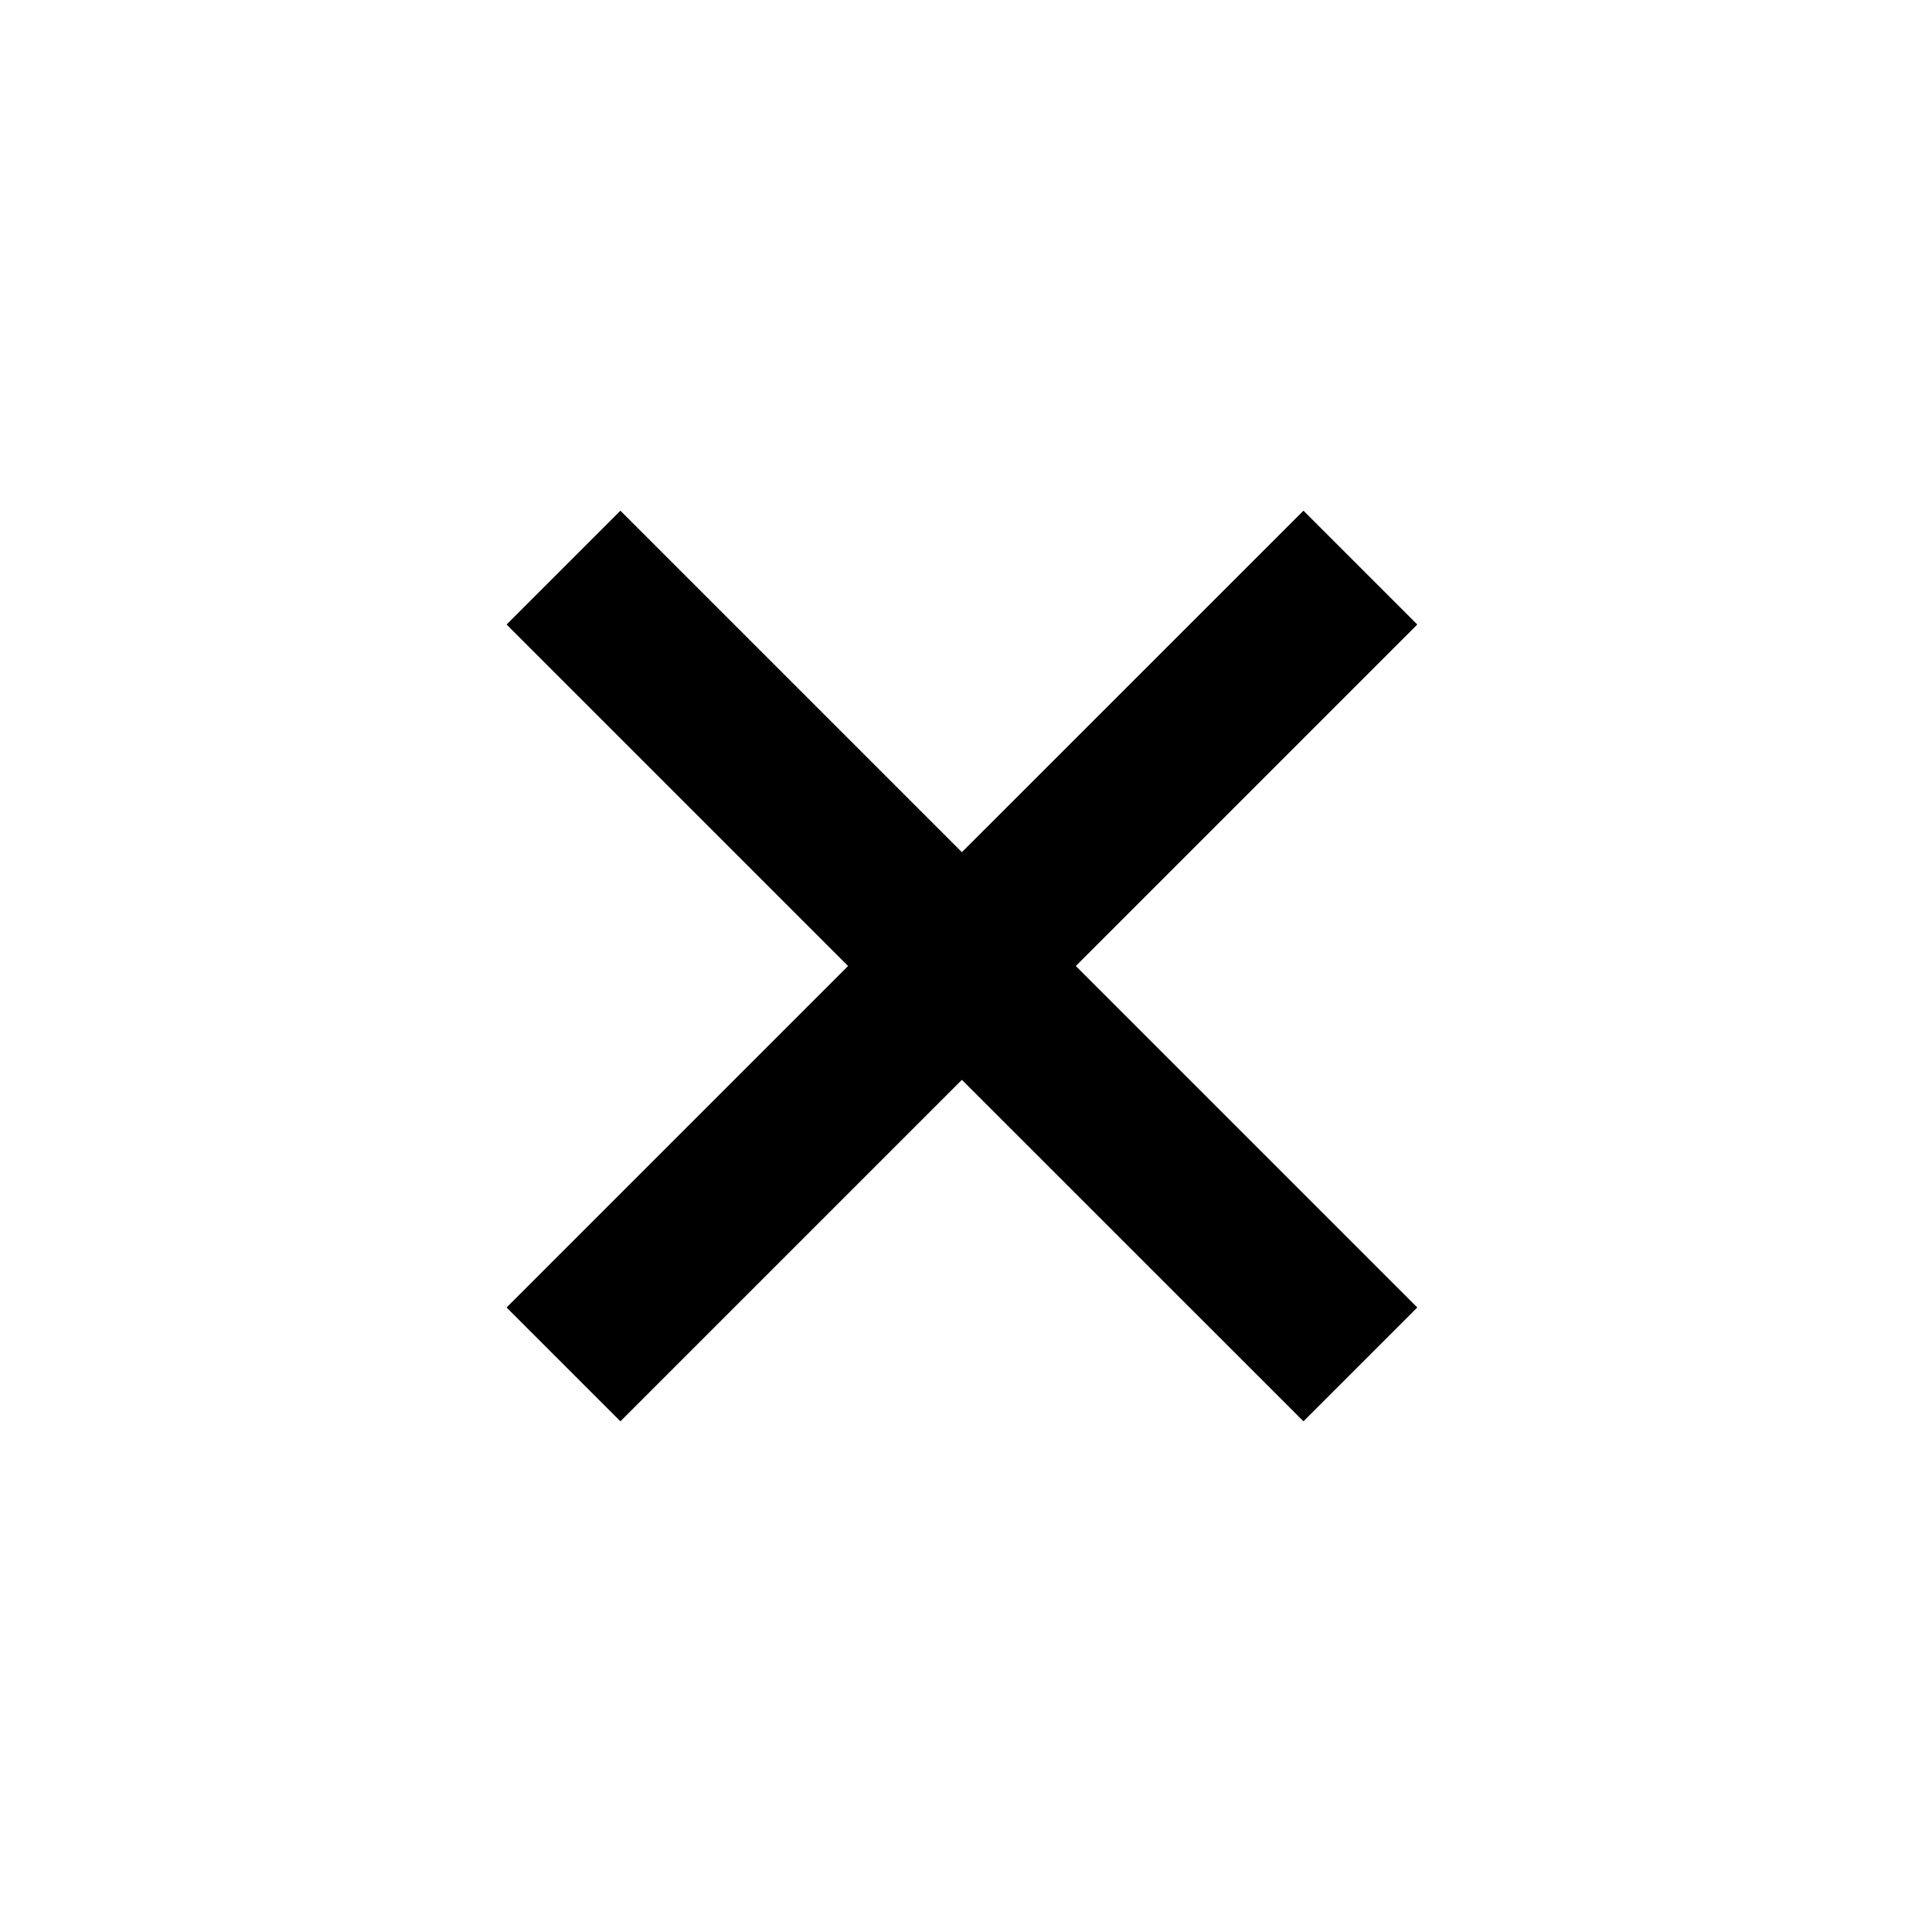
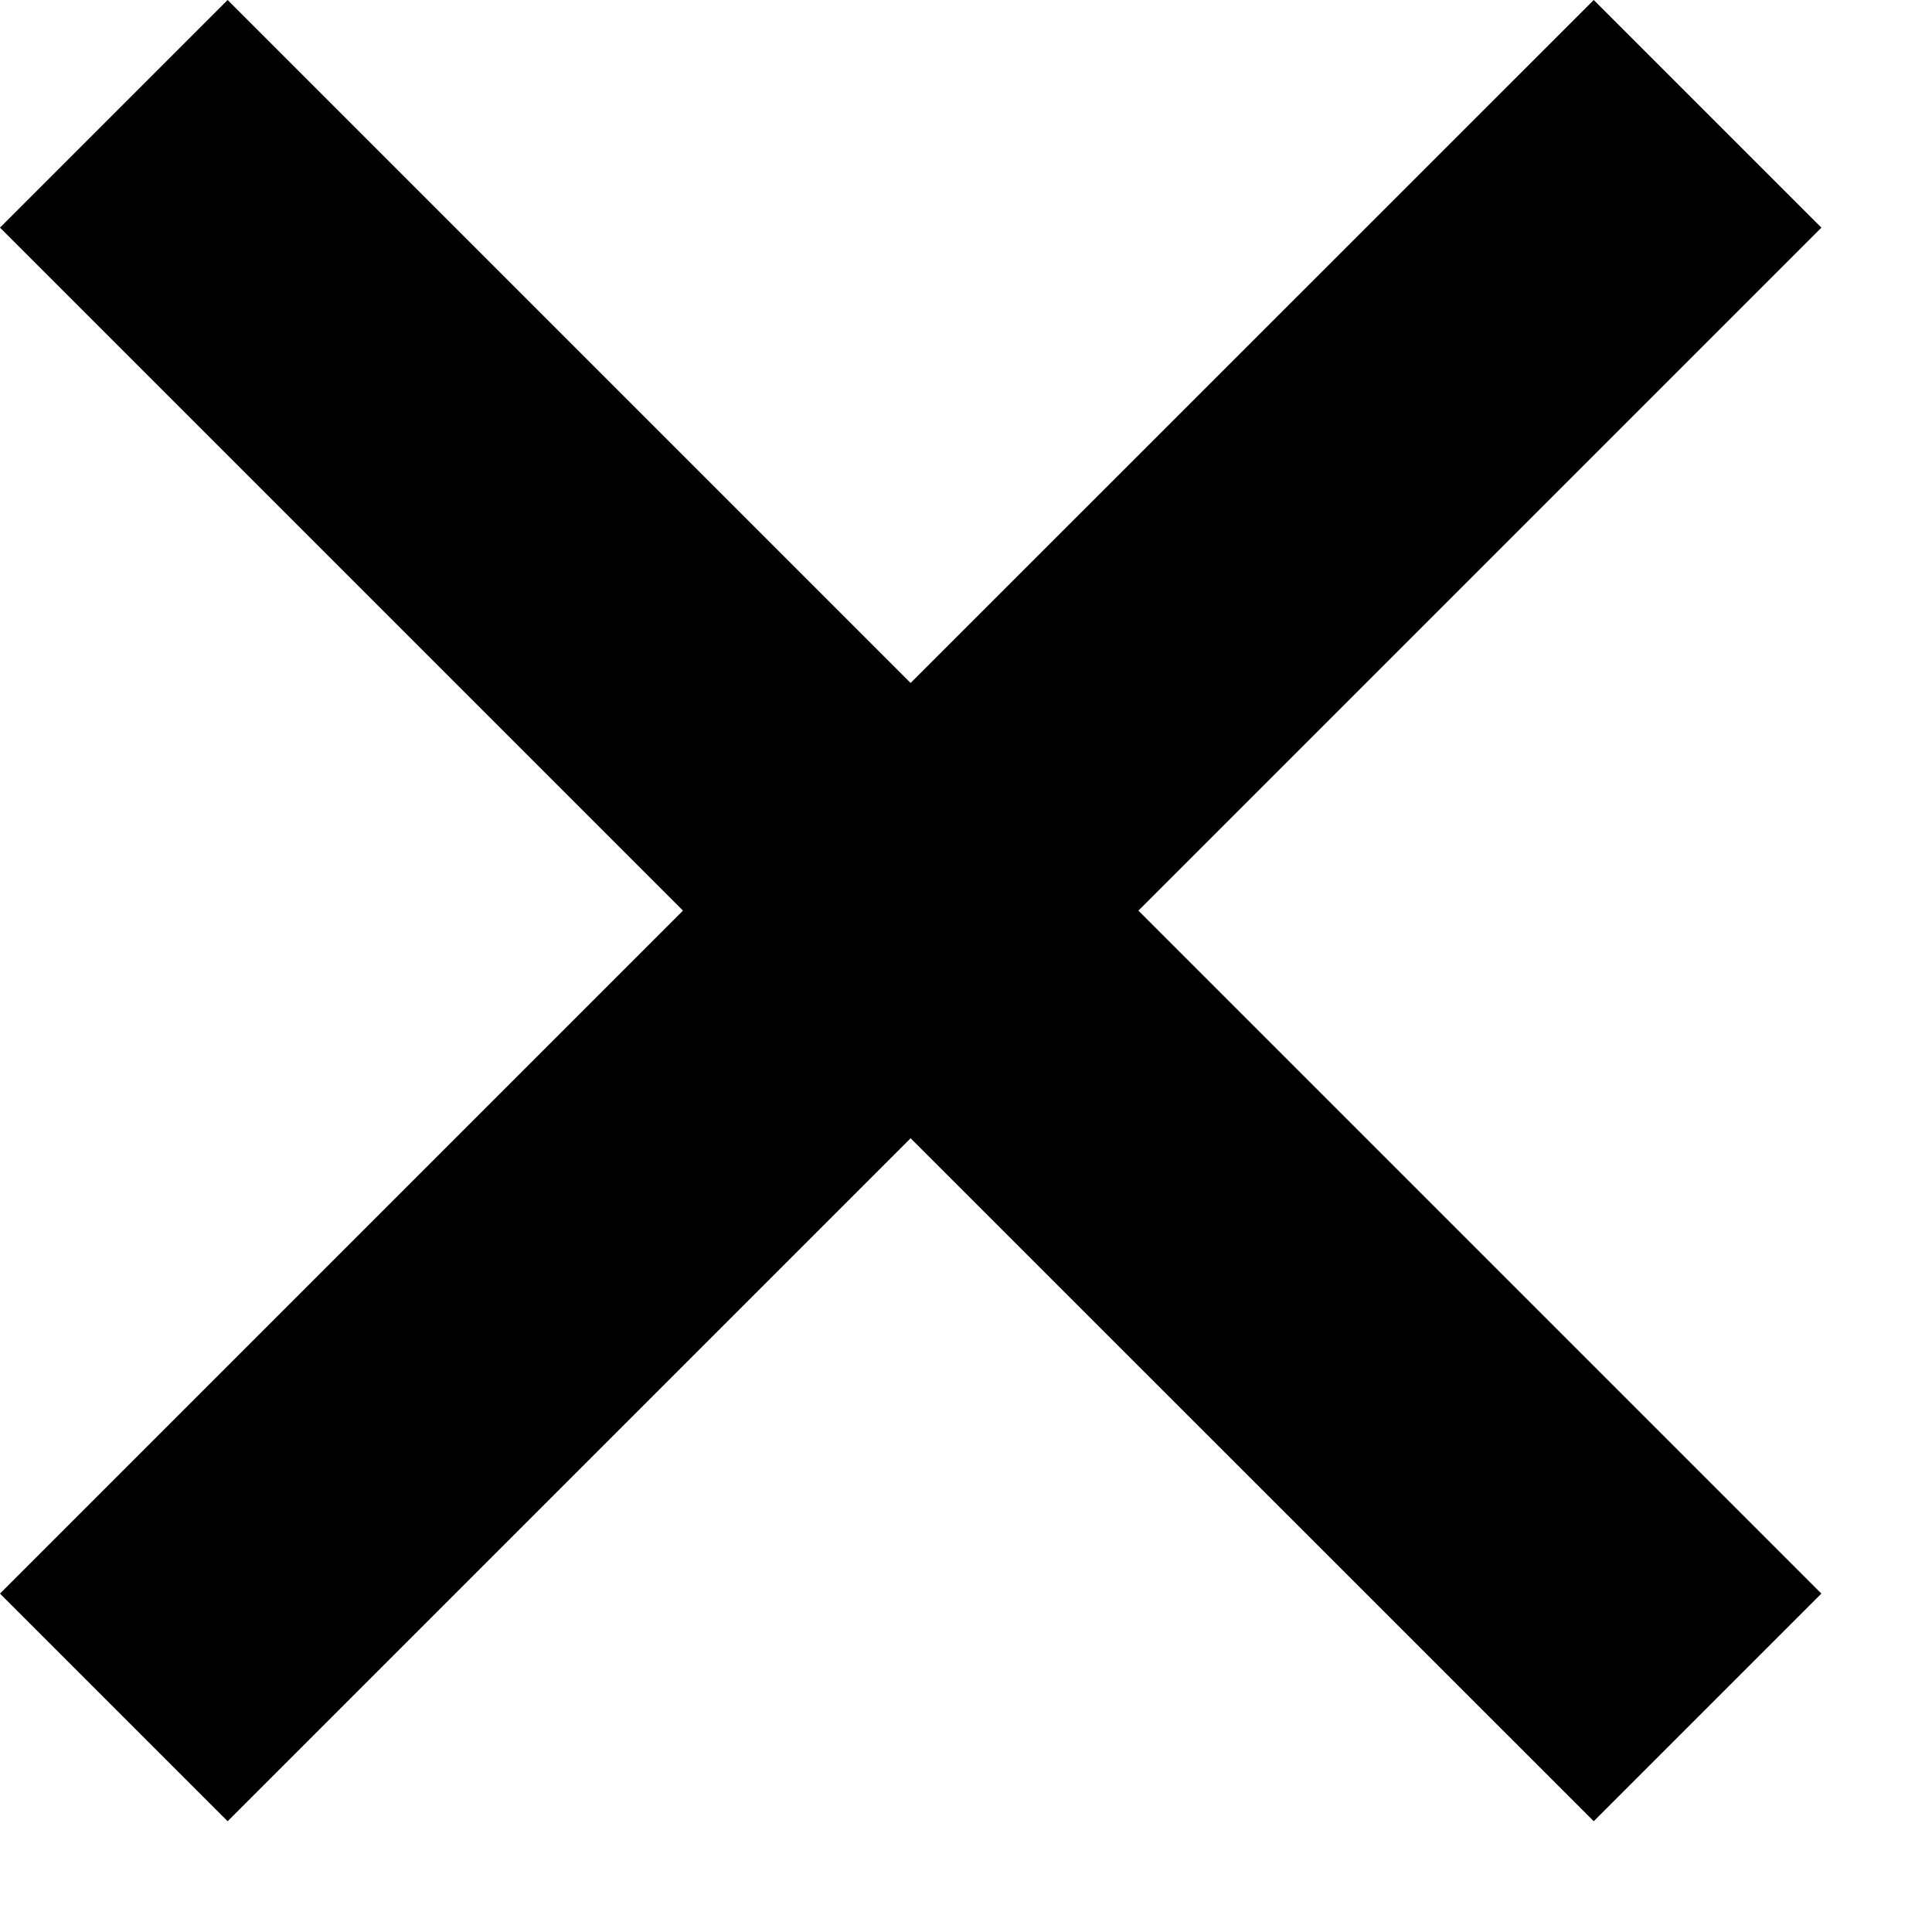
- <svg xmlns="http://www.w3.org/2000/svg" width="24" height="24" viewBox="0 0 24 24" fill="none">
-   <path d="M16.192 6.344L11.949 10.586L7.707 6.344L6.293 7.758L10.535 12L6.293 16.242L7.707 17.656L11.949 13.414L16.192 17.656L17.606 16.242L13.364 12L17.606 7.758L16.192 6.344Z" fill="black" />
+ <svg xmlns="http://www.w3.org/2000/svg" width="12" height="12" viewBox="0 0 12 12" fill="none">
+   <path d="M9.899 0L5.656 4.242L1.414 0L0 1.414L4.242 5.656L0 9.898L1.414 11.312L5.656 7.07L9.899 11.312L11.313 9.898L7.071 5.656L11.313 1.414L9.899 0Z" fill="black" />
</svg>
